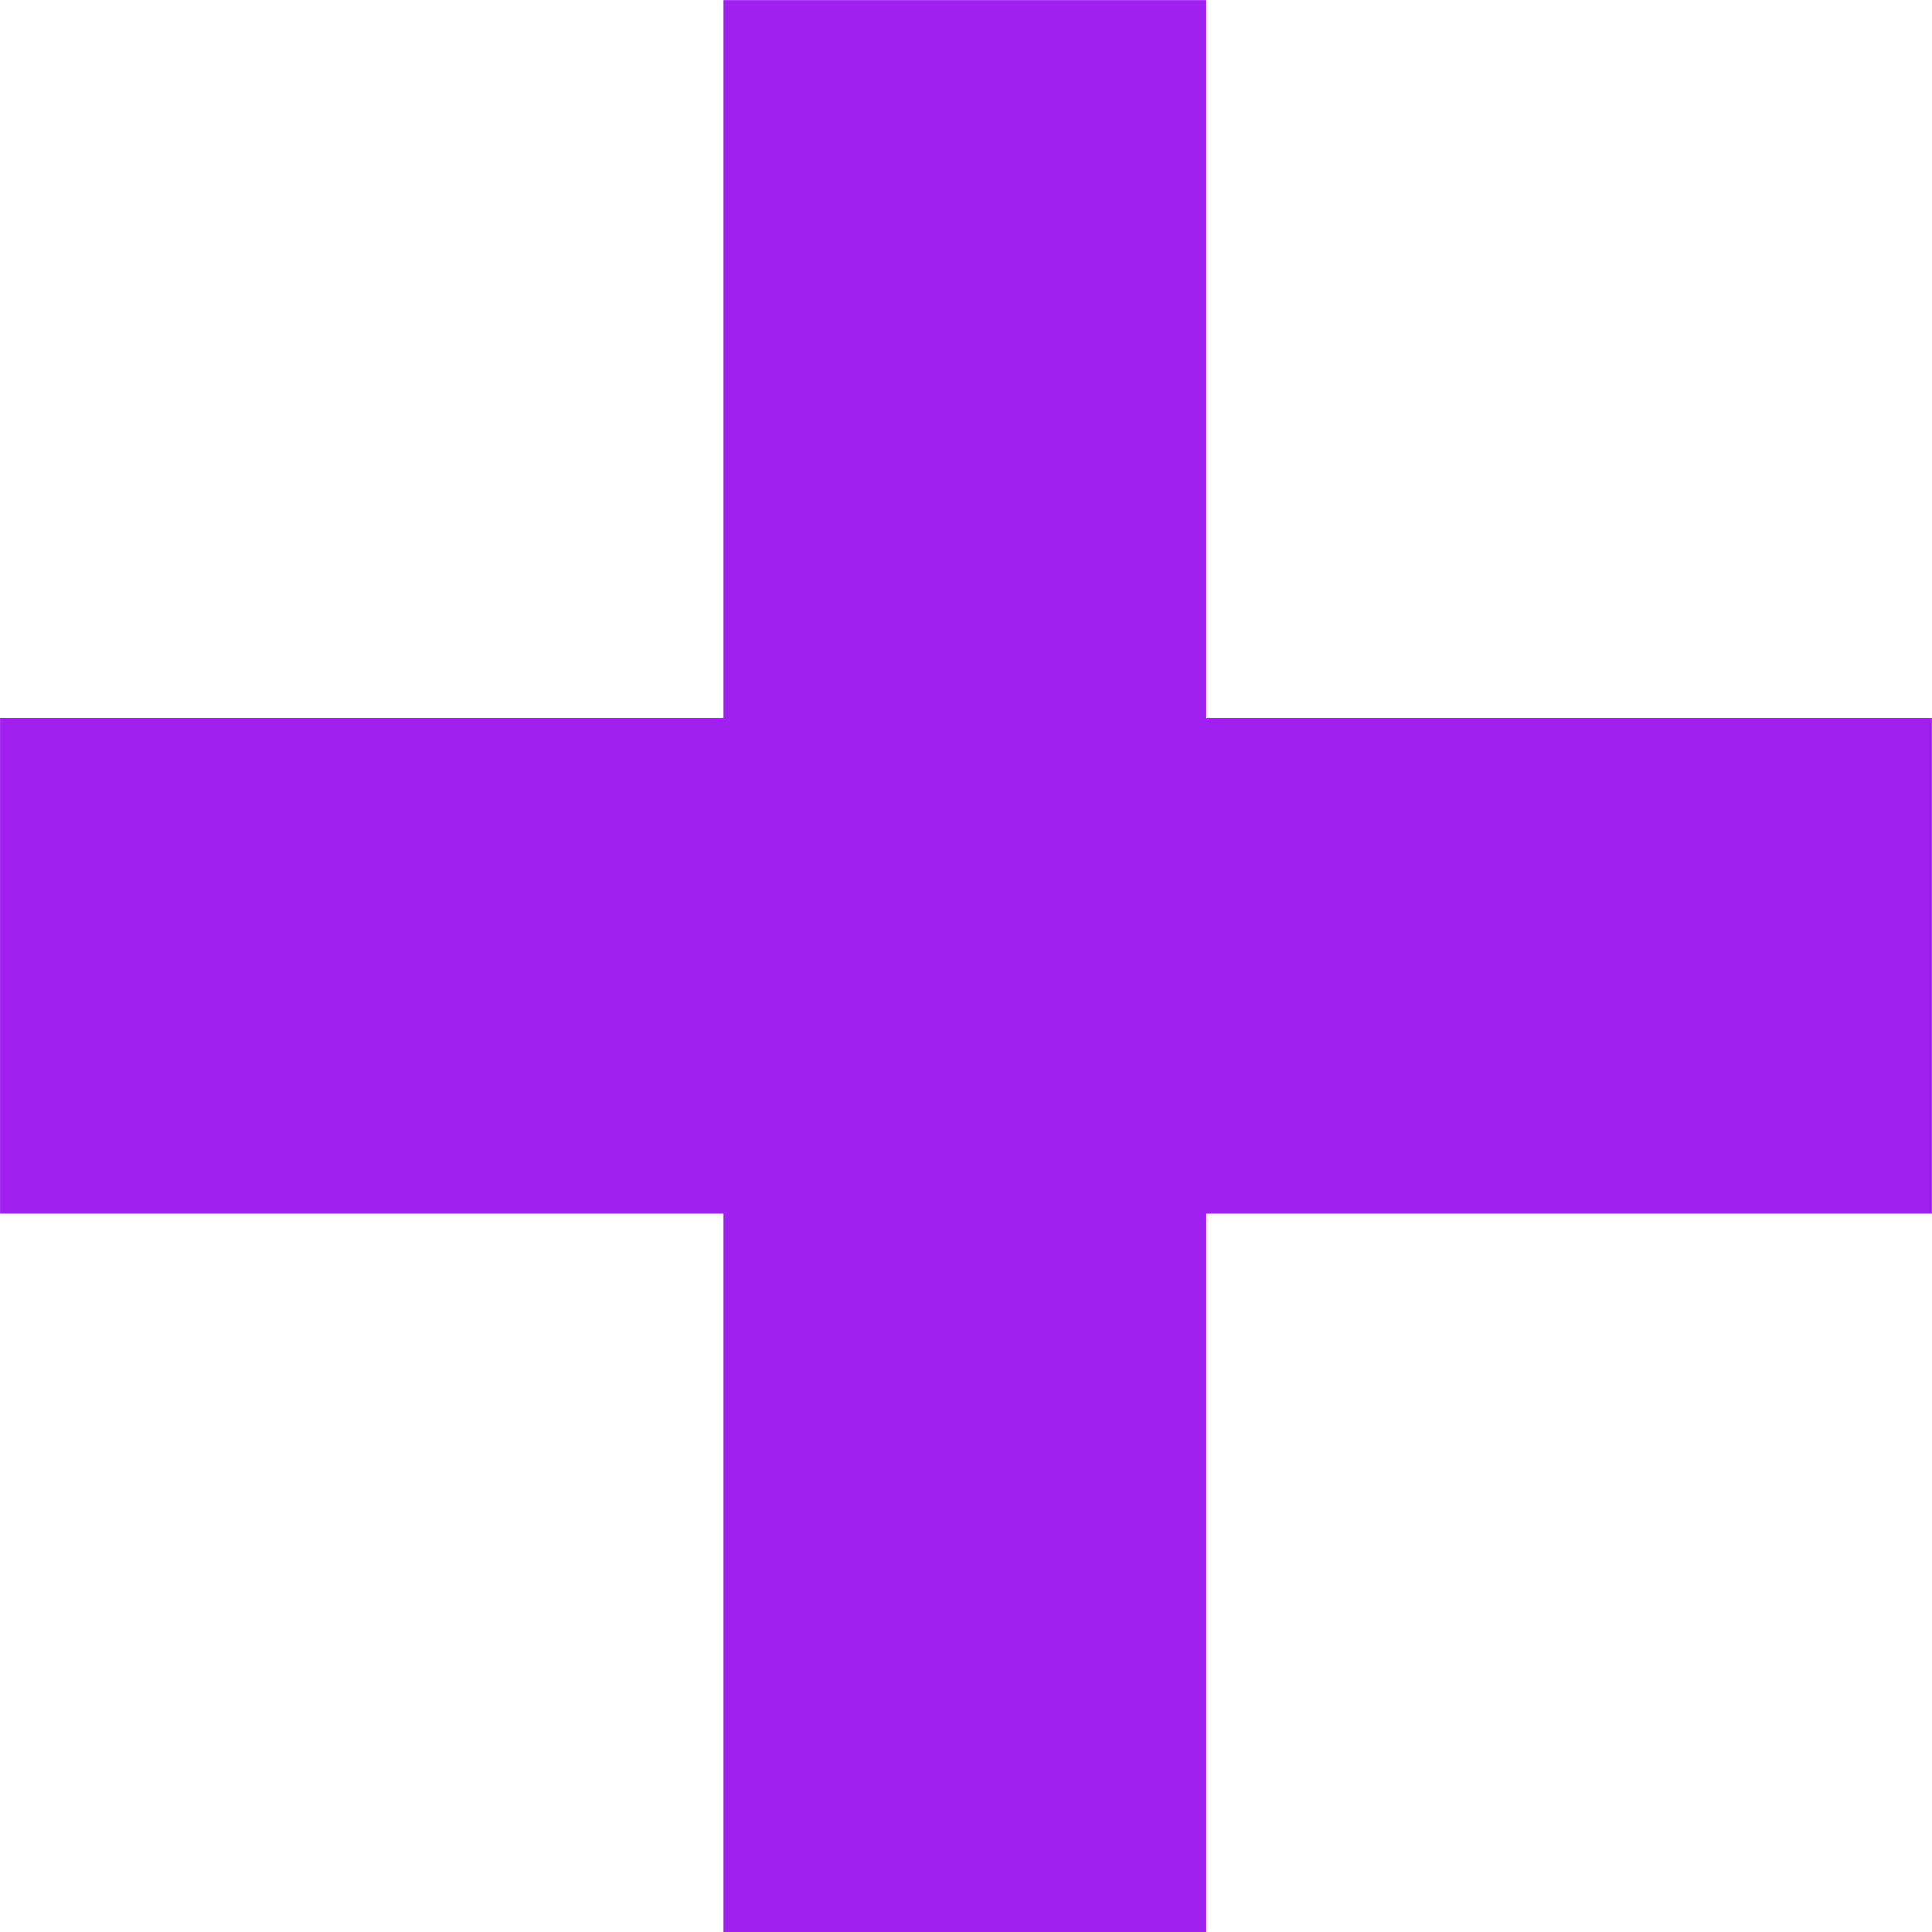
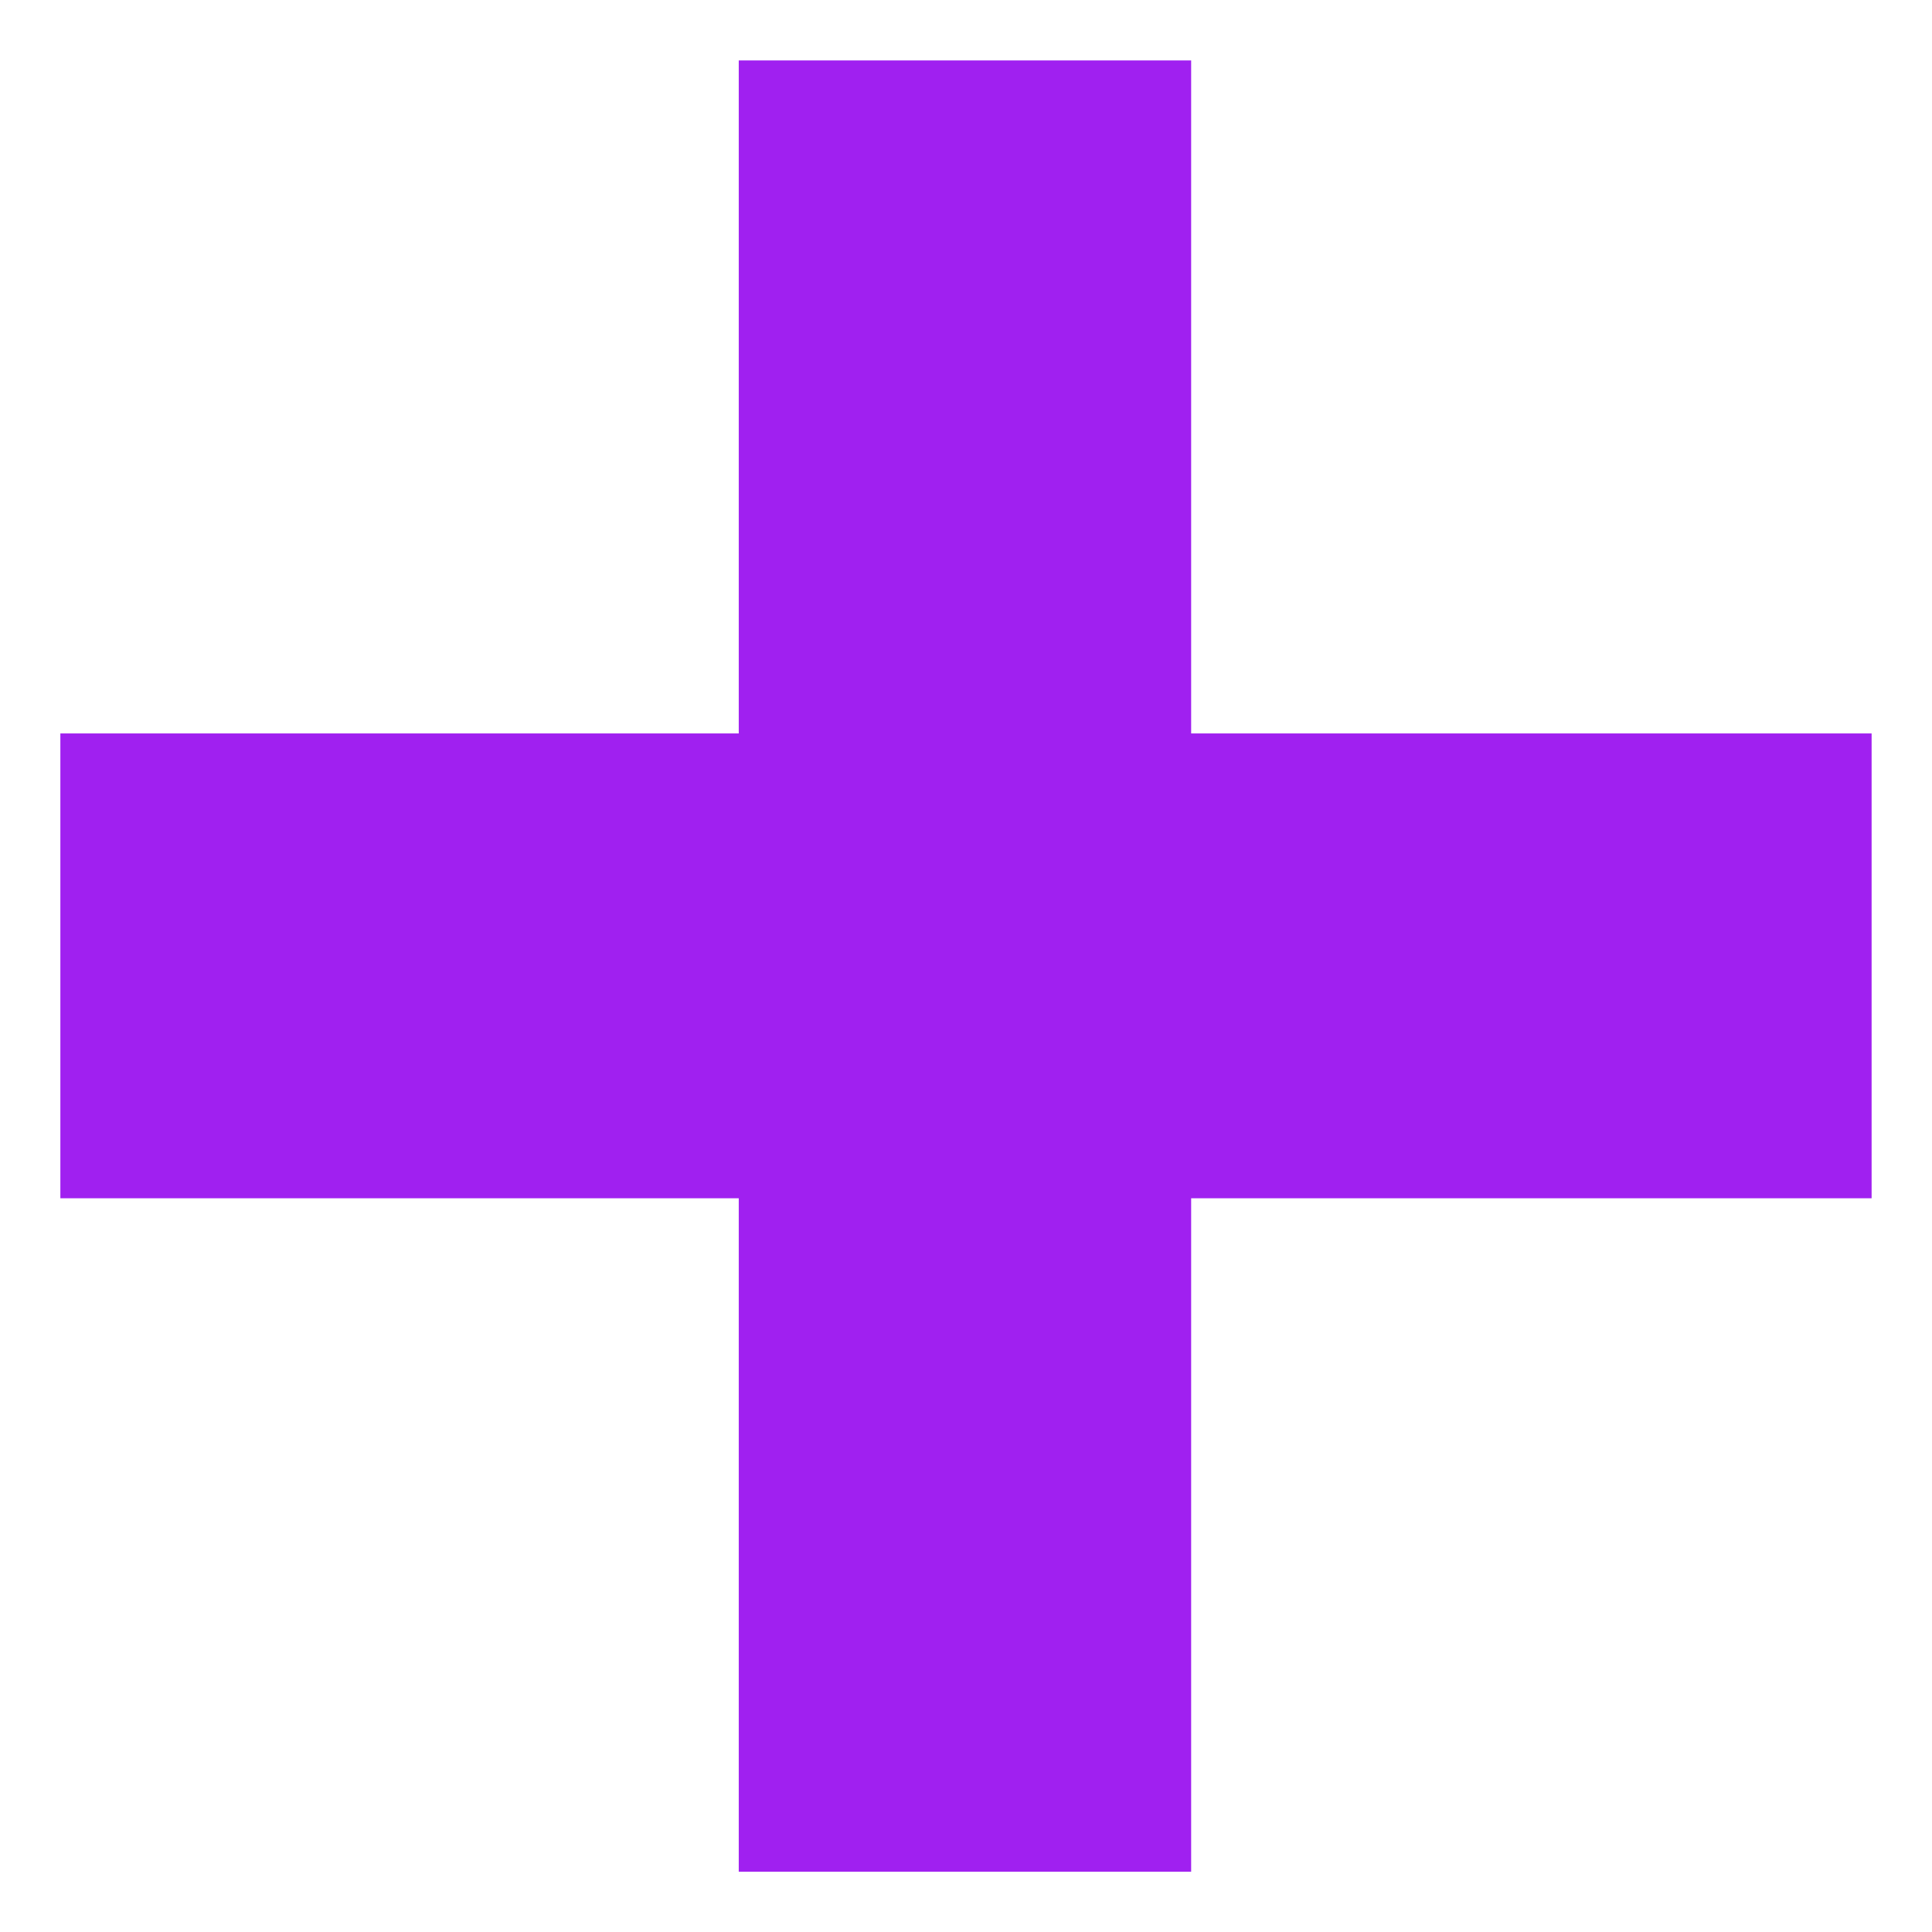
<svg xmlns="http://www.w3.org/2000/svg" width="100%" height="100%" viewBox="0 0 16 16" version="1.1" xml:space="preserve" style="fill-rule:evenodd;clip-rule:evenodd;stroke-linejoin:round;stroke-miterlimit:2;">
-   <g transform="matrix(3.66278,0,0,3.66278,-19.8226,-21.0271)">
+   <g transform="matrix(3.43407,0,0,3.43407,-18.0853,-19.2145)">
    <path d="M7.048,10.109L7.048,8.485L5.412,8.485L5.412,7.364L7.048,7.364L7.048,5.741L8.139,5.741L8.139,7.364L9.78,7.364L9.78,8.485L8.139,8.485L8.139,10.109L7.048,10.109Z" style="fill:rgb(160,32,240);fill-rule:nonzero;" />
  </g>
</svg>
